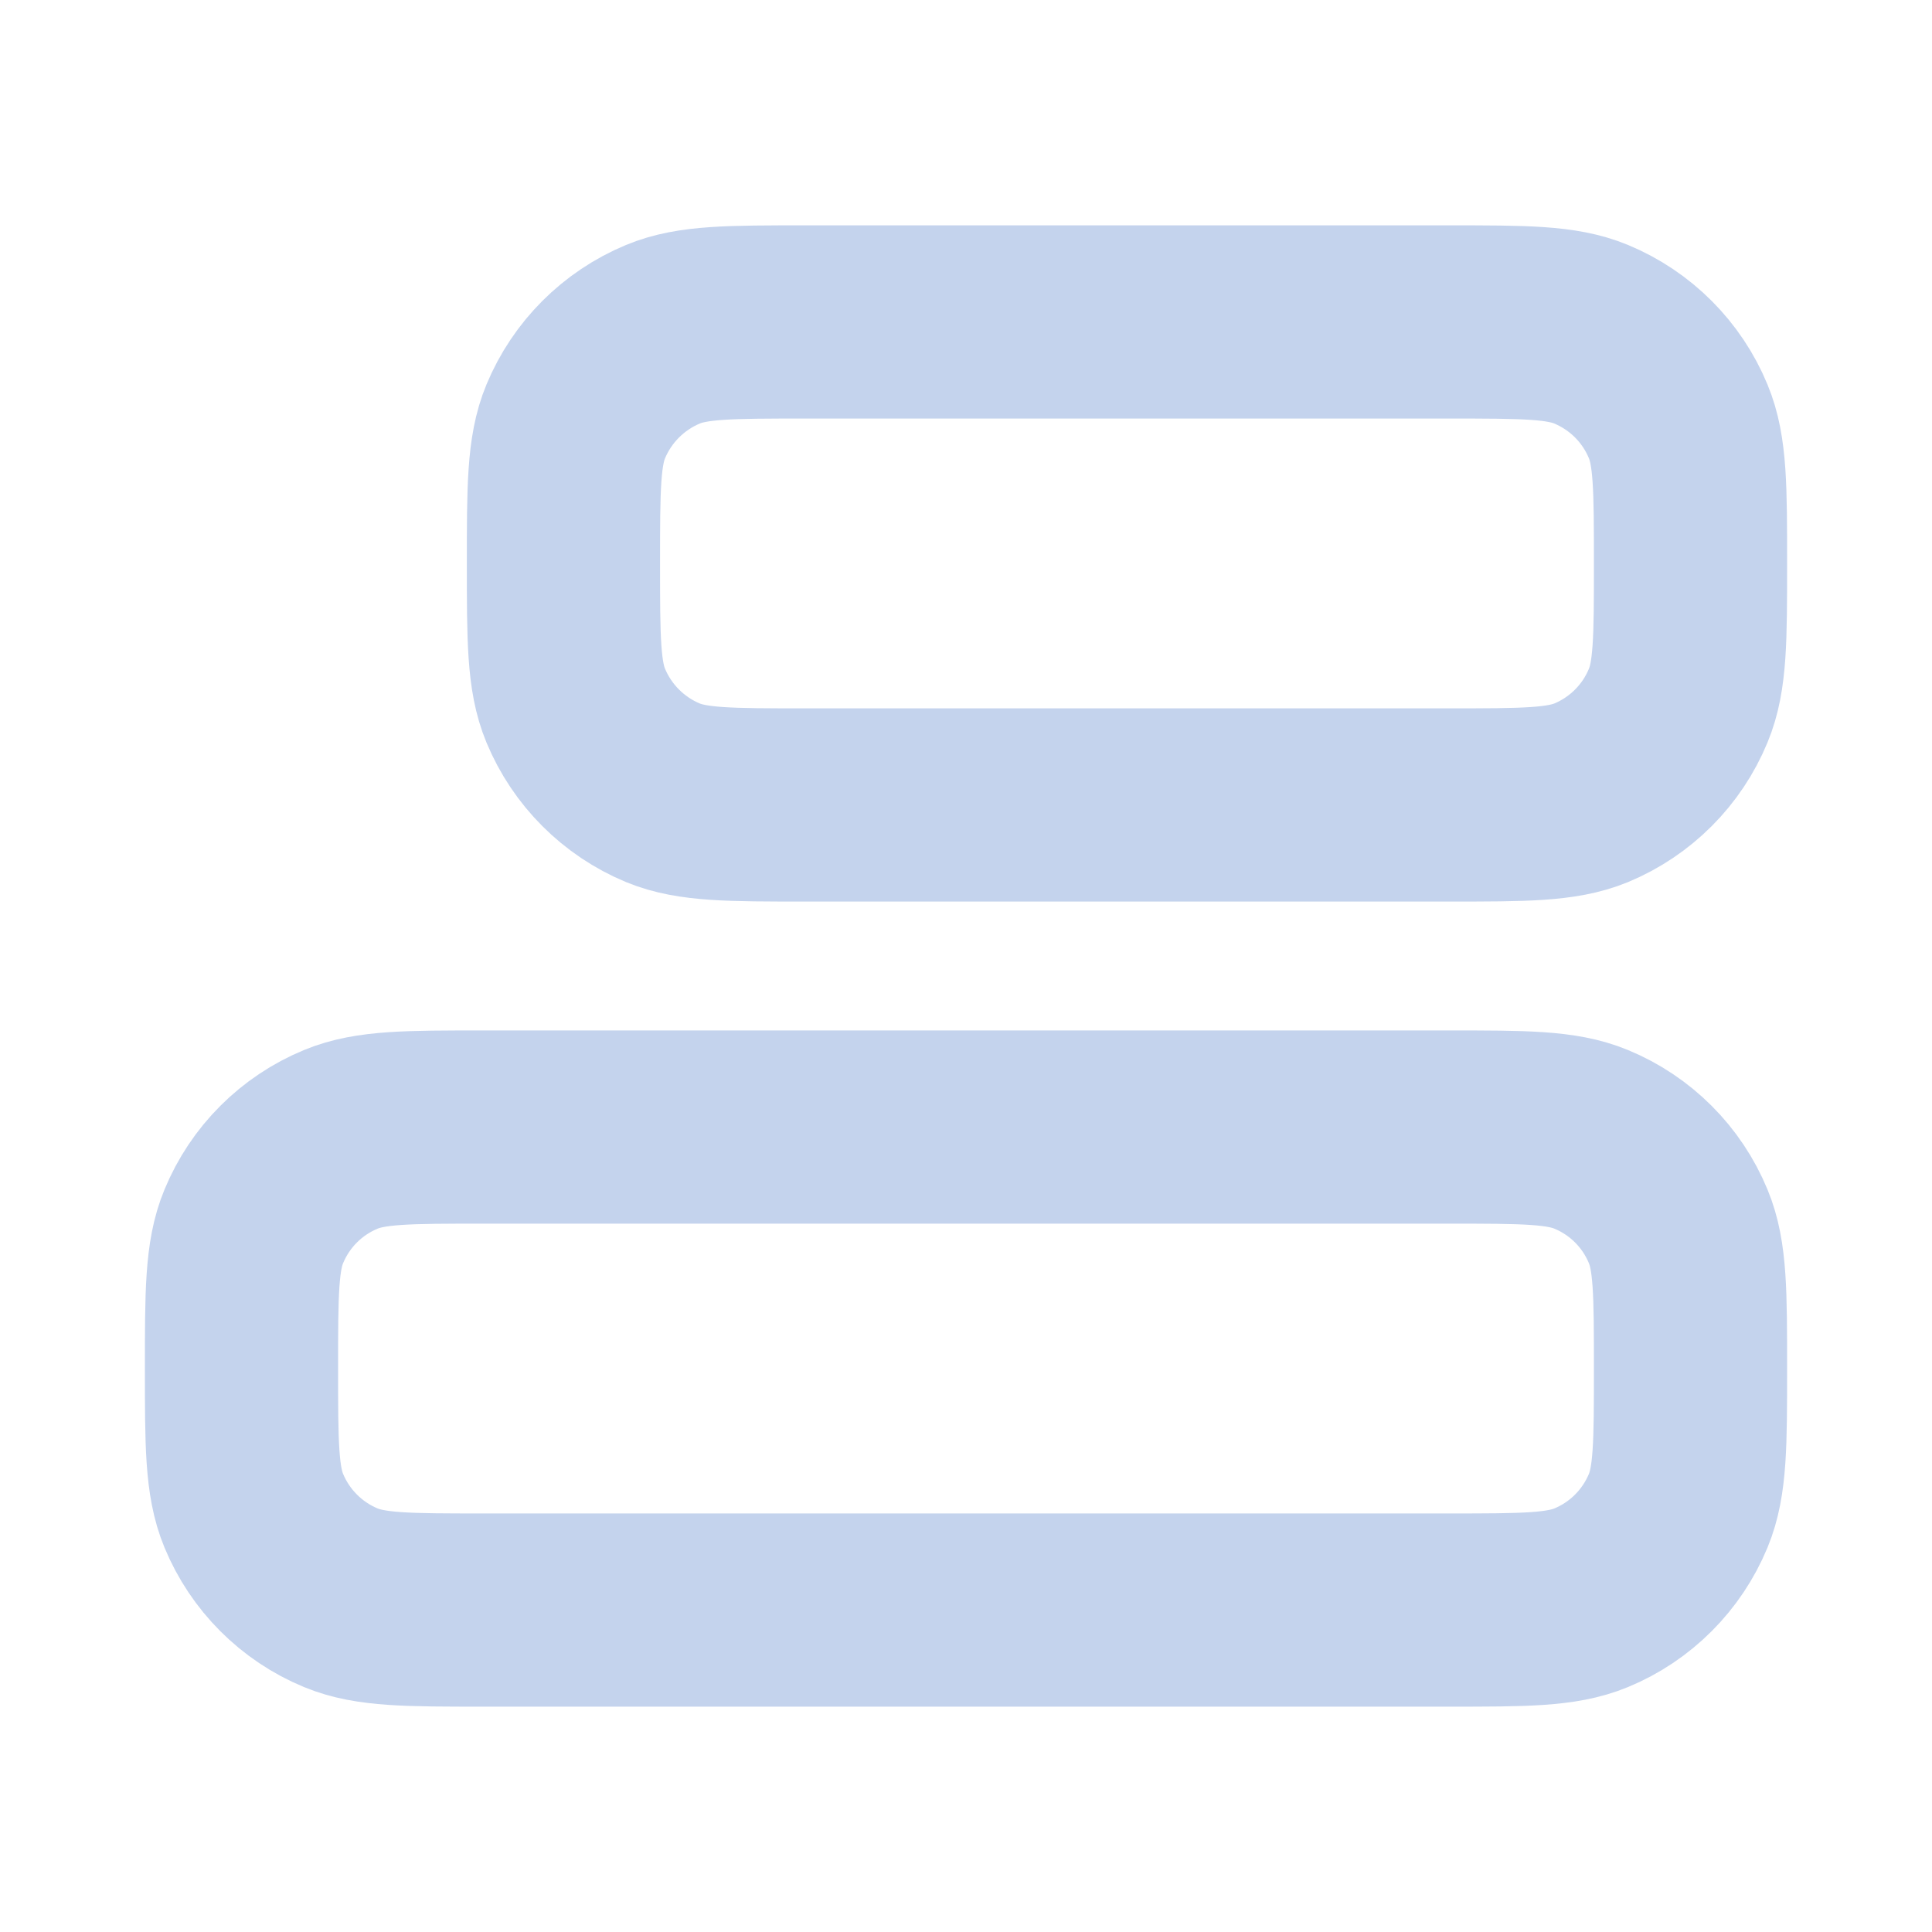
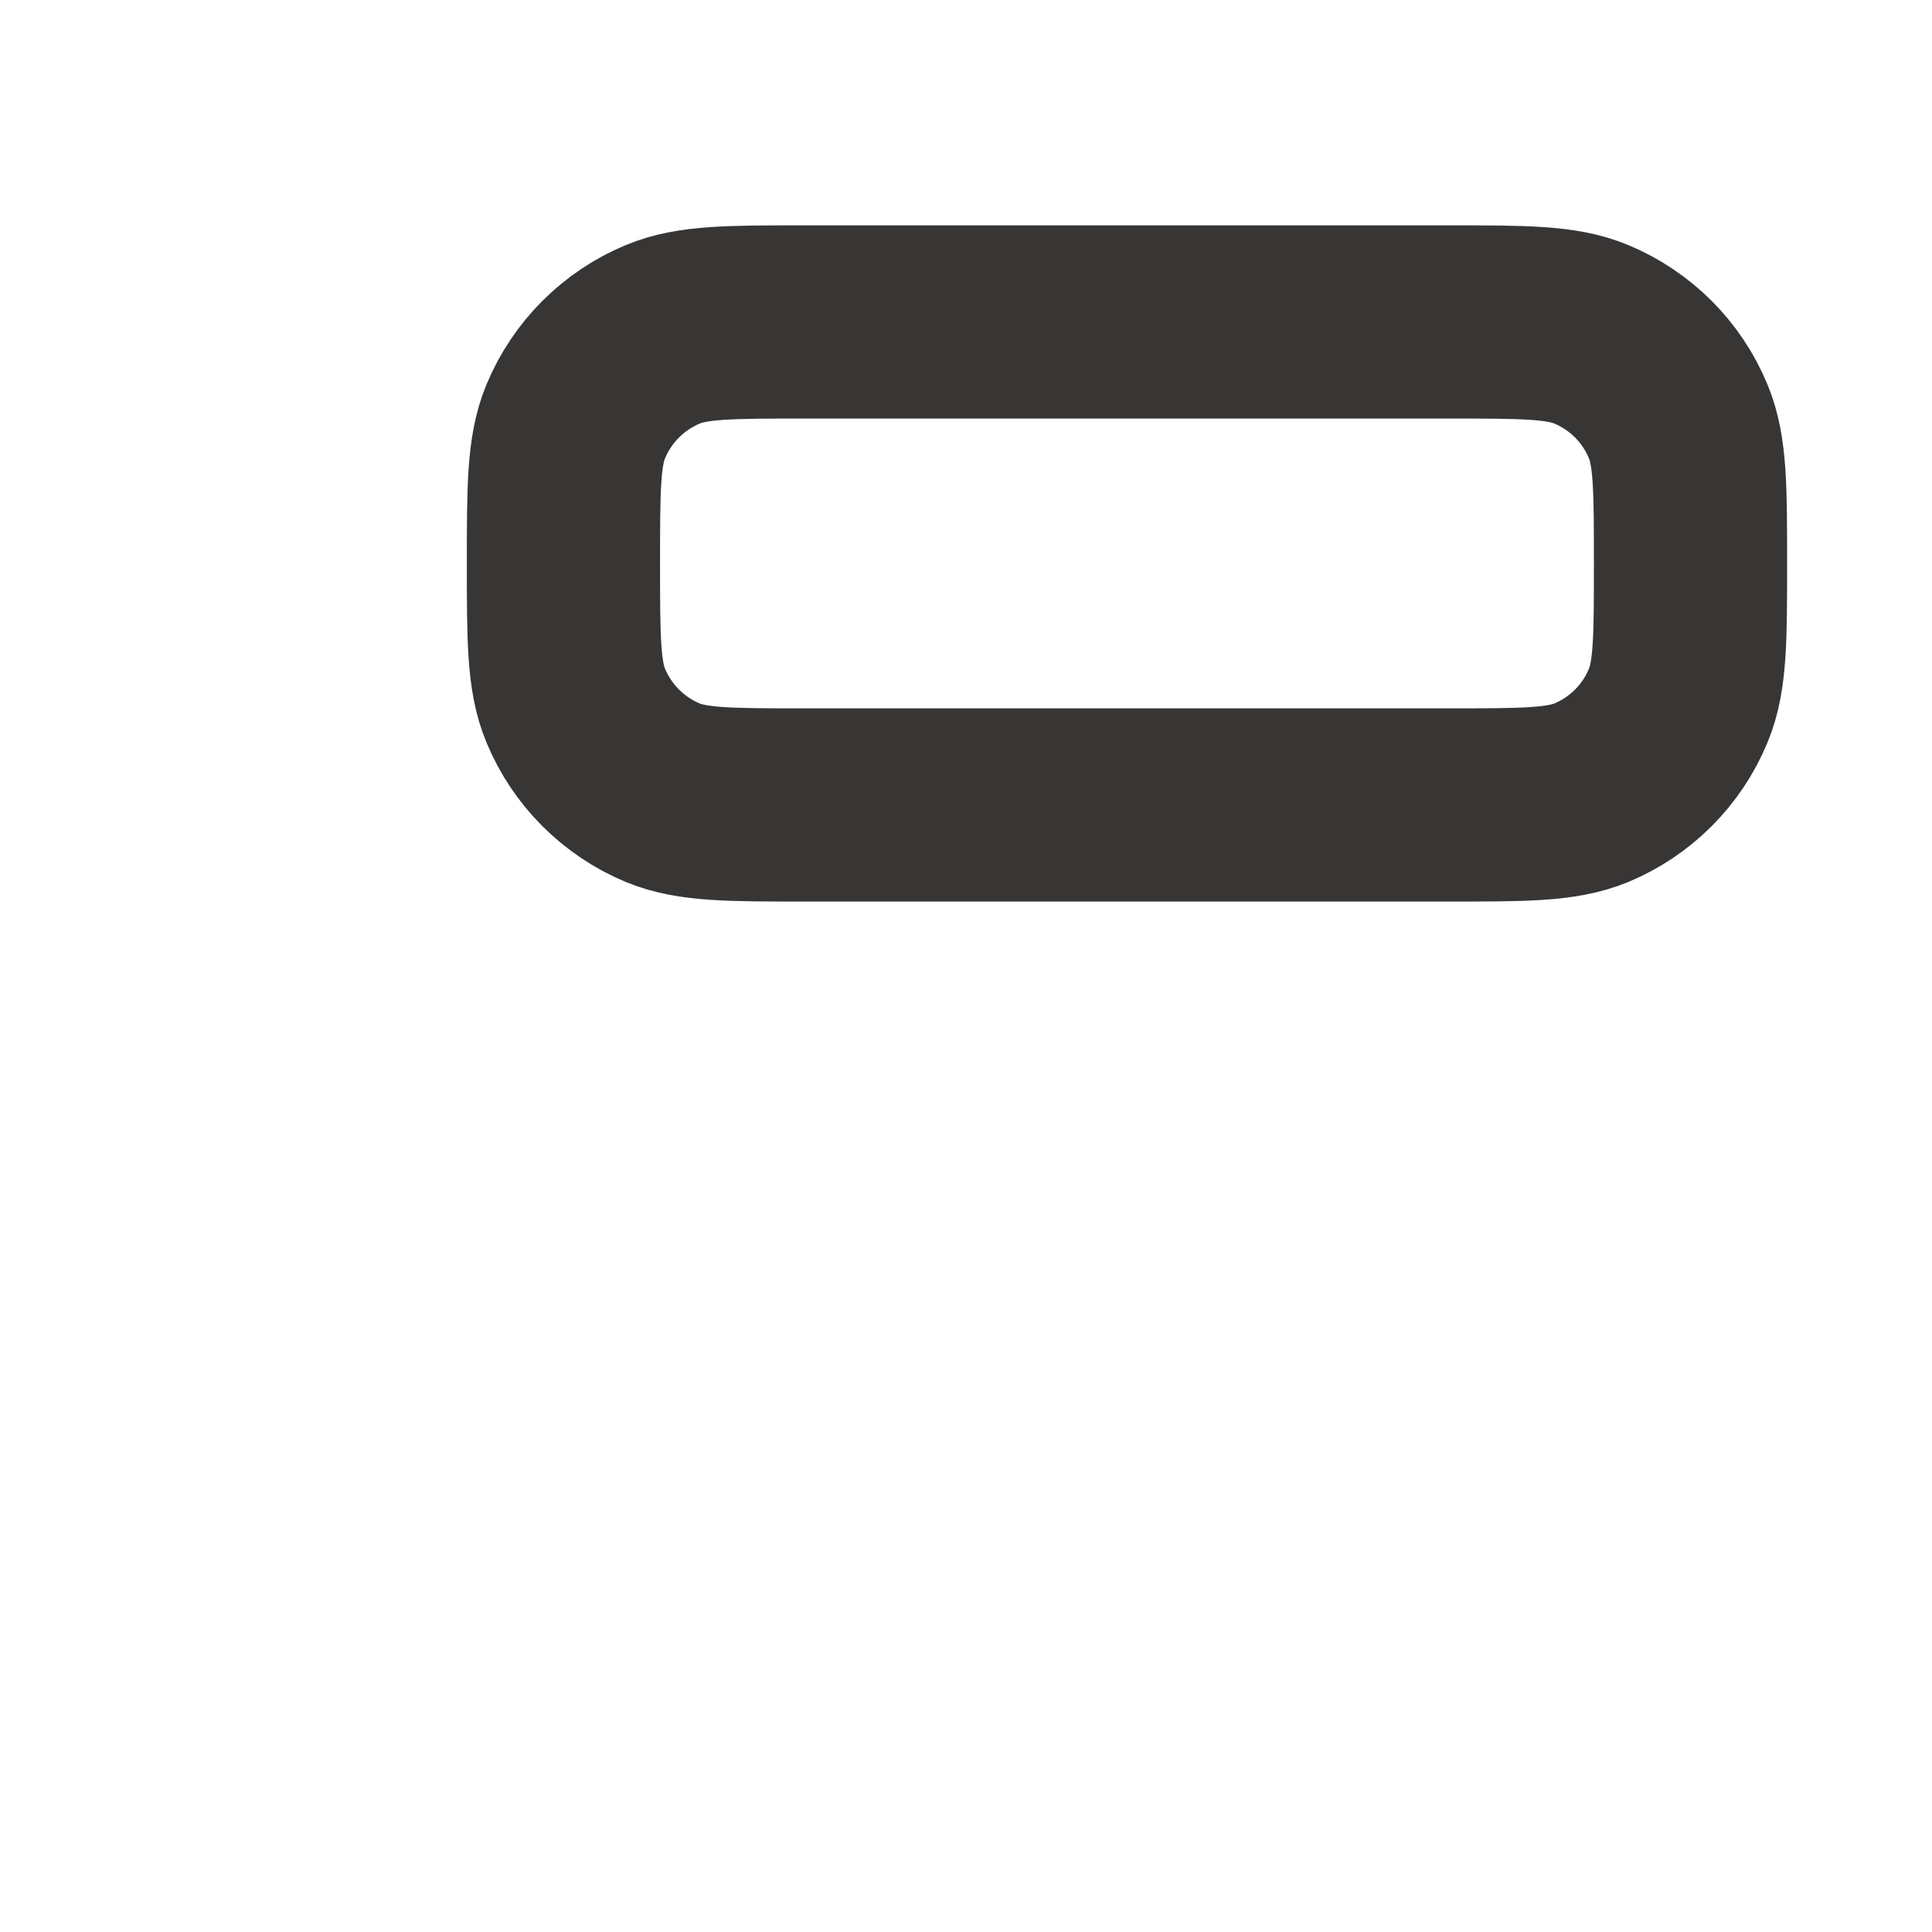
<svg xmlns="http://www.w3.org/2000/svg" width="14" height="14" viewBox="0 0 14 14" fill="none">
  <g id="align-right-02">
    <g id="Icon">
-       <path d="M10.5 5.833C11.044 5.833 11.315 5.833 11.53 5.745C11.816 5.626 12.043 5.399 12.161 5.113C12.25 4.899 12.25 4.627 12.25 4.083C12.25 3.54 12.25 3.268 12.161 3.054C12.043 2.768 11.816 2.541 11.53 2.422C11.315 2.333 11.044 2.333 10.5 2.333L5.833 2.333C5.29 2.333 5.018 2.333 4.804 2.422C4.518 2.541 4.291 2.768 4.172 3.054C4.083 3.268 4.083 3.54 4.083 4.083C4.083 4.627 4.083 4.899 4.172 5.113C4.291 5.399 4.518 5.626 4.804 5.745C5.018 5.833 5.29 5.833 5.833 5.833L10.5 5.833Z" stroke="#C4D3ED" stroke-width="1.4" stroke-linecap="round" stroke-linejoin="round" />
-       <path d="M10.5 11.667C11.044 11.667 11.315 11.667 11.53 11.578C11.816 11.46 12.043 11.232 12.161 10.947C12.25 10.732 12.25 10.46 12.25 9.917C12.25 9.373 12.25 9.101 12.161 8.887C12.043 8.601 11.816 8.374 11.53 8.256C11.315 8.167 11.044 8.167 10.5 8.167H3.5C2.956 8.167 2.685 8.167 2.47 8.256C2.184 8.374 1.957 8.601 1.839 8.887C1.75 9.101 1.75 9.373 1.75 9.917C1.75 10.46 1.75 10.732 1.839 10.947C1.957 11.232 2.184 11.46 2.47 11.578C2.685 11.667 2.956 11.667 3.5 11.667L10.5 11.667Z" stroke="#C4D3ED" stroke-width="1.4" stroke-linecap="round" stroke-linejoin="round" />
+       <path d="M10.5 5.833C11.044 5.833 11.315 5.833 11.53 5.745C11.816 5.626 12.043 5.399 12.161 5.113C12.25 4.899 12.25 4.627 12.25 4.083C12.25 3.54 12.25 3.268 12.161 3.054C12.043 2.768 11.816 2.541 11.53 2.422C11.315 2.333 11.044 2.333 10.5 2.333L5.833 2.333C5.29 2.333 5.018 2.333 4.804 2.422C4.518 2.541 4.291 2.768 4.172 3.054C4.083 3.268 4.083 3.54 4.083 4.083C4.083 4.627 4.083 4.899 4.172 5.113C4.291 5.399 4.518 5.626 4.804 5.745C5.018 5.833 5.29 5.833 5.833 5.833L10.5 5.833Z" stroke="#383535" stroke-width="1.4" stroke-linecap="round" stroke-linejoin="round" />
+       <path d="M10.5 11.667C11.044 11.667 11.315 11.667 11.53 11.578C11.816 11.46 12.043 11.232 12.161 10.947C12.25 10.732 12.25 10.46 12.25 9.917C12.25 9.373 12.25 9.101 12.161 8.887C12.043 8.601 11.816 8.374 11.53 8.256C11.315 8.167 11.044 8.167 10.5 8.167H3.5C2.956 8.167 2.685 8.167 2.47 8.256C2.184 8.374 1.957 8.601 1.839 8.887C1.75 9.101 1.75 9.373 1.75 9.917C1.75 10.46 1.75 10.732 1.839 10.947C1.957 11.232 2.184 11.46 2.47 11.578C2.685 11.667 2.956 11.667 3.5 11.667L10.5 11.667Z" stroke="#C4D3383535ED" stroke-width="1.4" stroke-linecap="round" stroke-linejoin="round" />
    </g>
  </g>
</svg>
